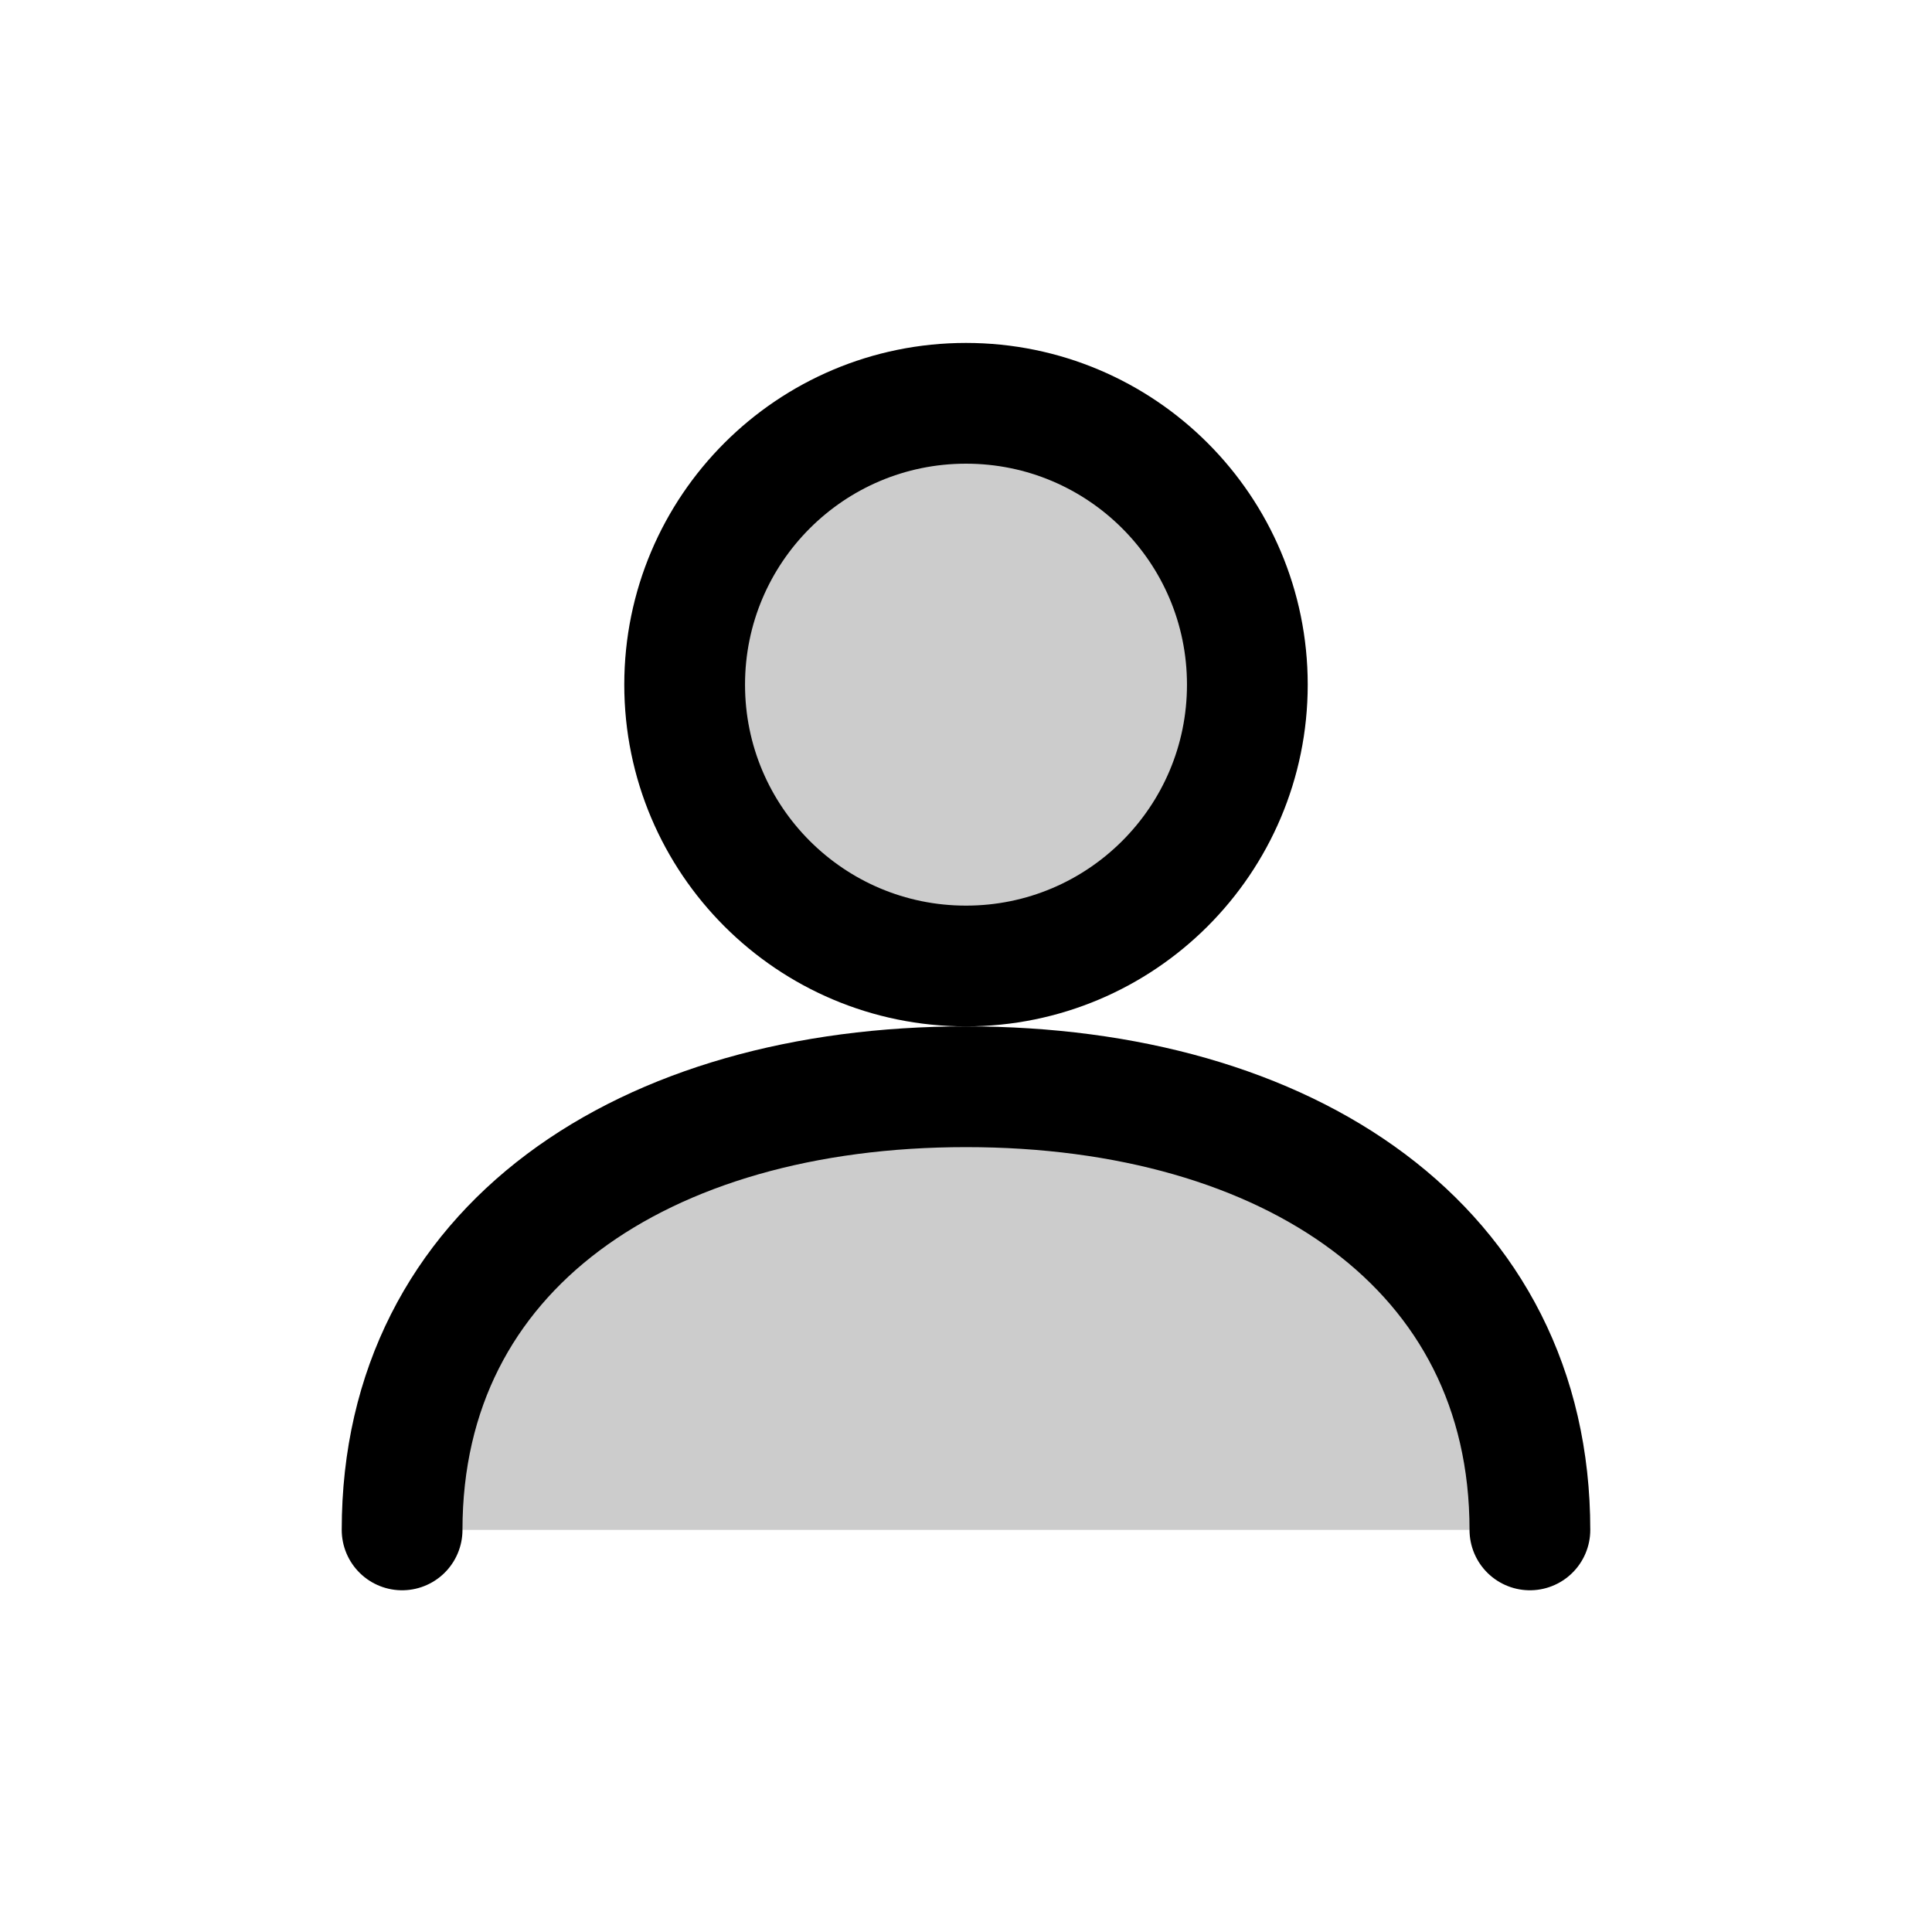
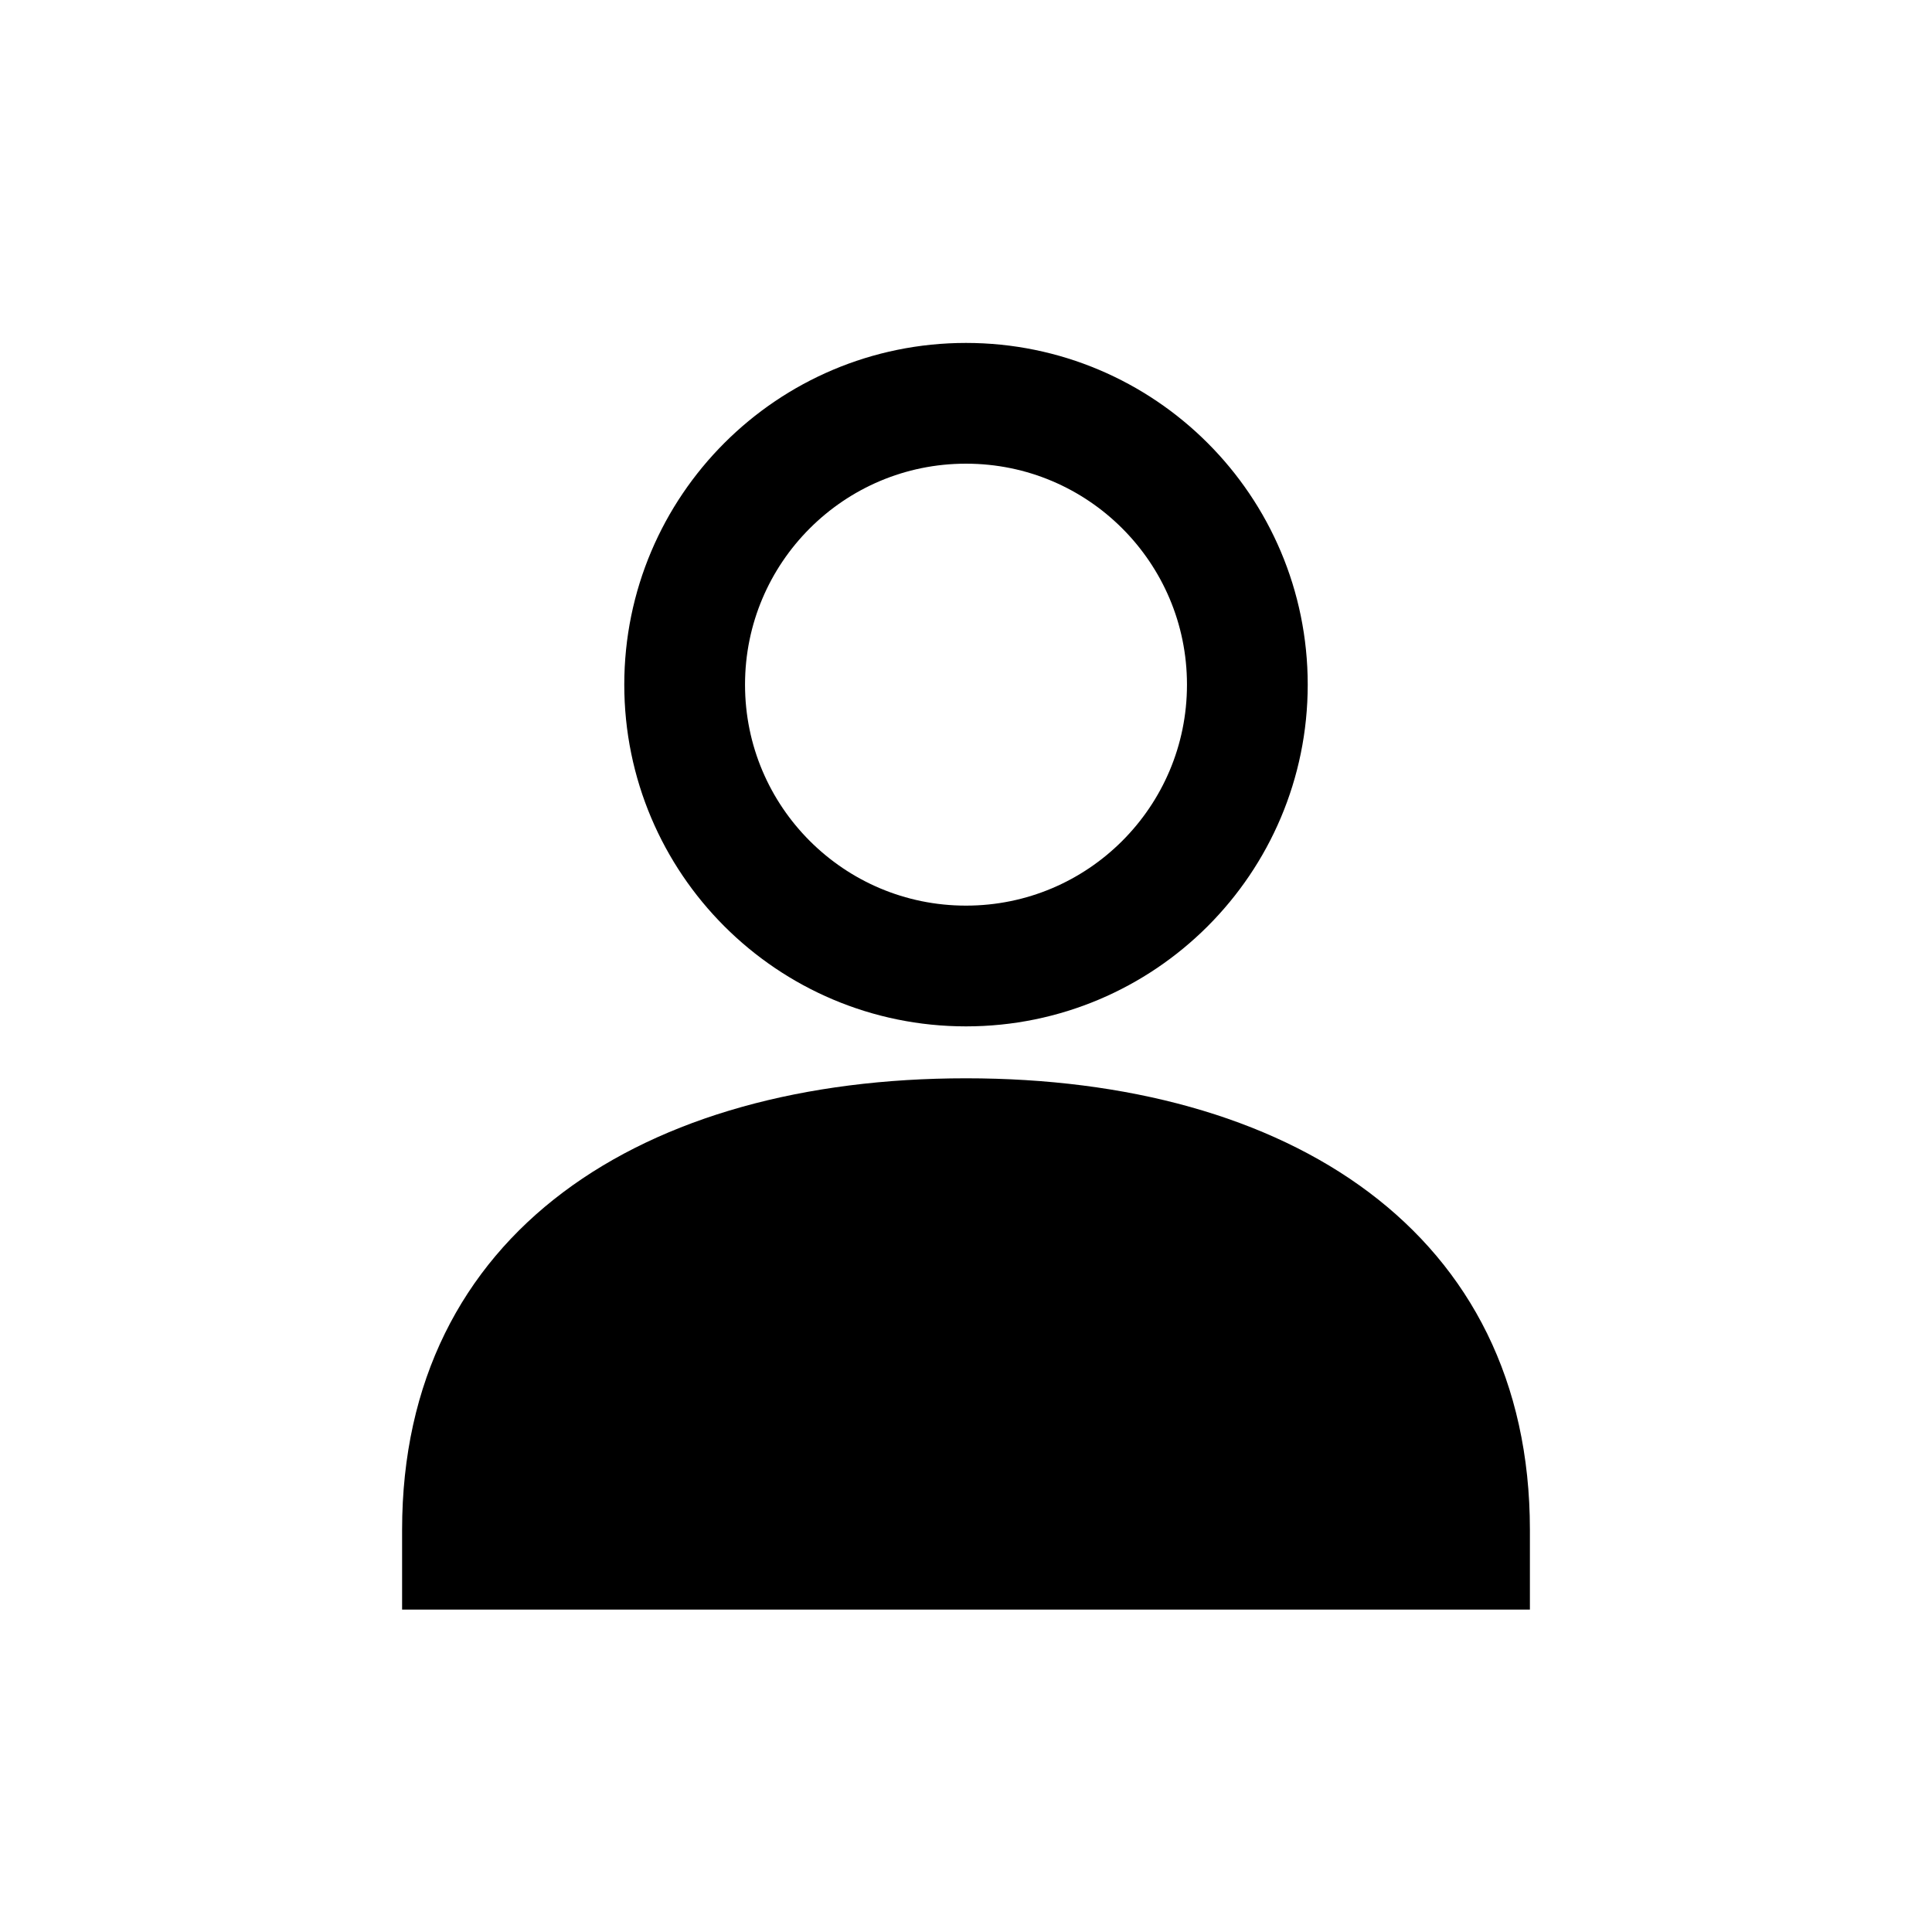
<svg xmlns="http://www.w3.org/2000/svg" width="16" height="16" viewBox="0 0 16 16" fill="none">
-   <circle cx="8" cy="5.67" r="2.33" fill="currentColor" fill-opacity="0.2" />
+   <circle cx="8" cy="5.67" r="2.33" fill="none" />
  <circle cx="8" cy="5.67" r="2.33" stroke="currentColor" stroke-width="1" />
-   <path d="M3.33 12.67C3.33 10.33 5.33 9 8 9C10.67 9 12.67 10.33 12.67 12.67" fill="currentColor" fill-opacity="0.2" />
-   <path d="M3.33 12.67C3.33 10.33 5.33 9 8 9C10.67 9 12.67 10.33 12.67 12.67" stroke="currentColor" stroke-width="1" stroke-linecap="round" />
+   <path d="M3.33 12.67C3.33 10.2 5.33 8.93 8 8.93C10.67 8.93 12.67 10.2 12.67 12.67V13.33H3.33Z" fill="currentColor" />
</svg>
